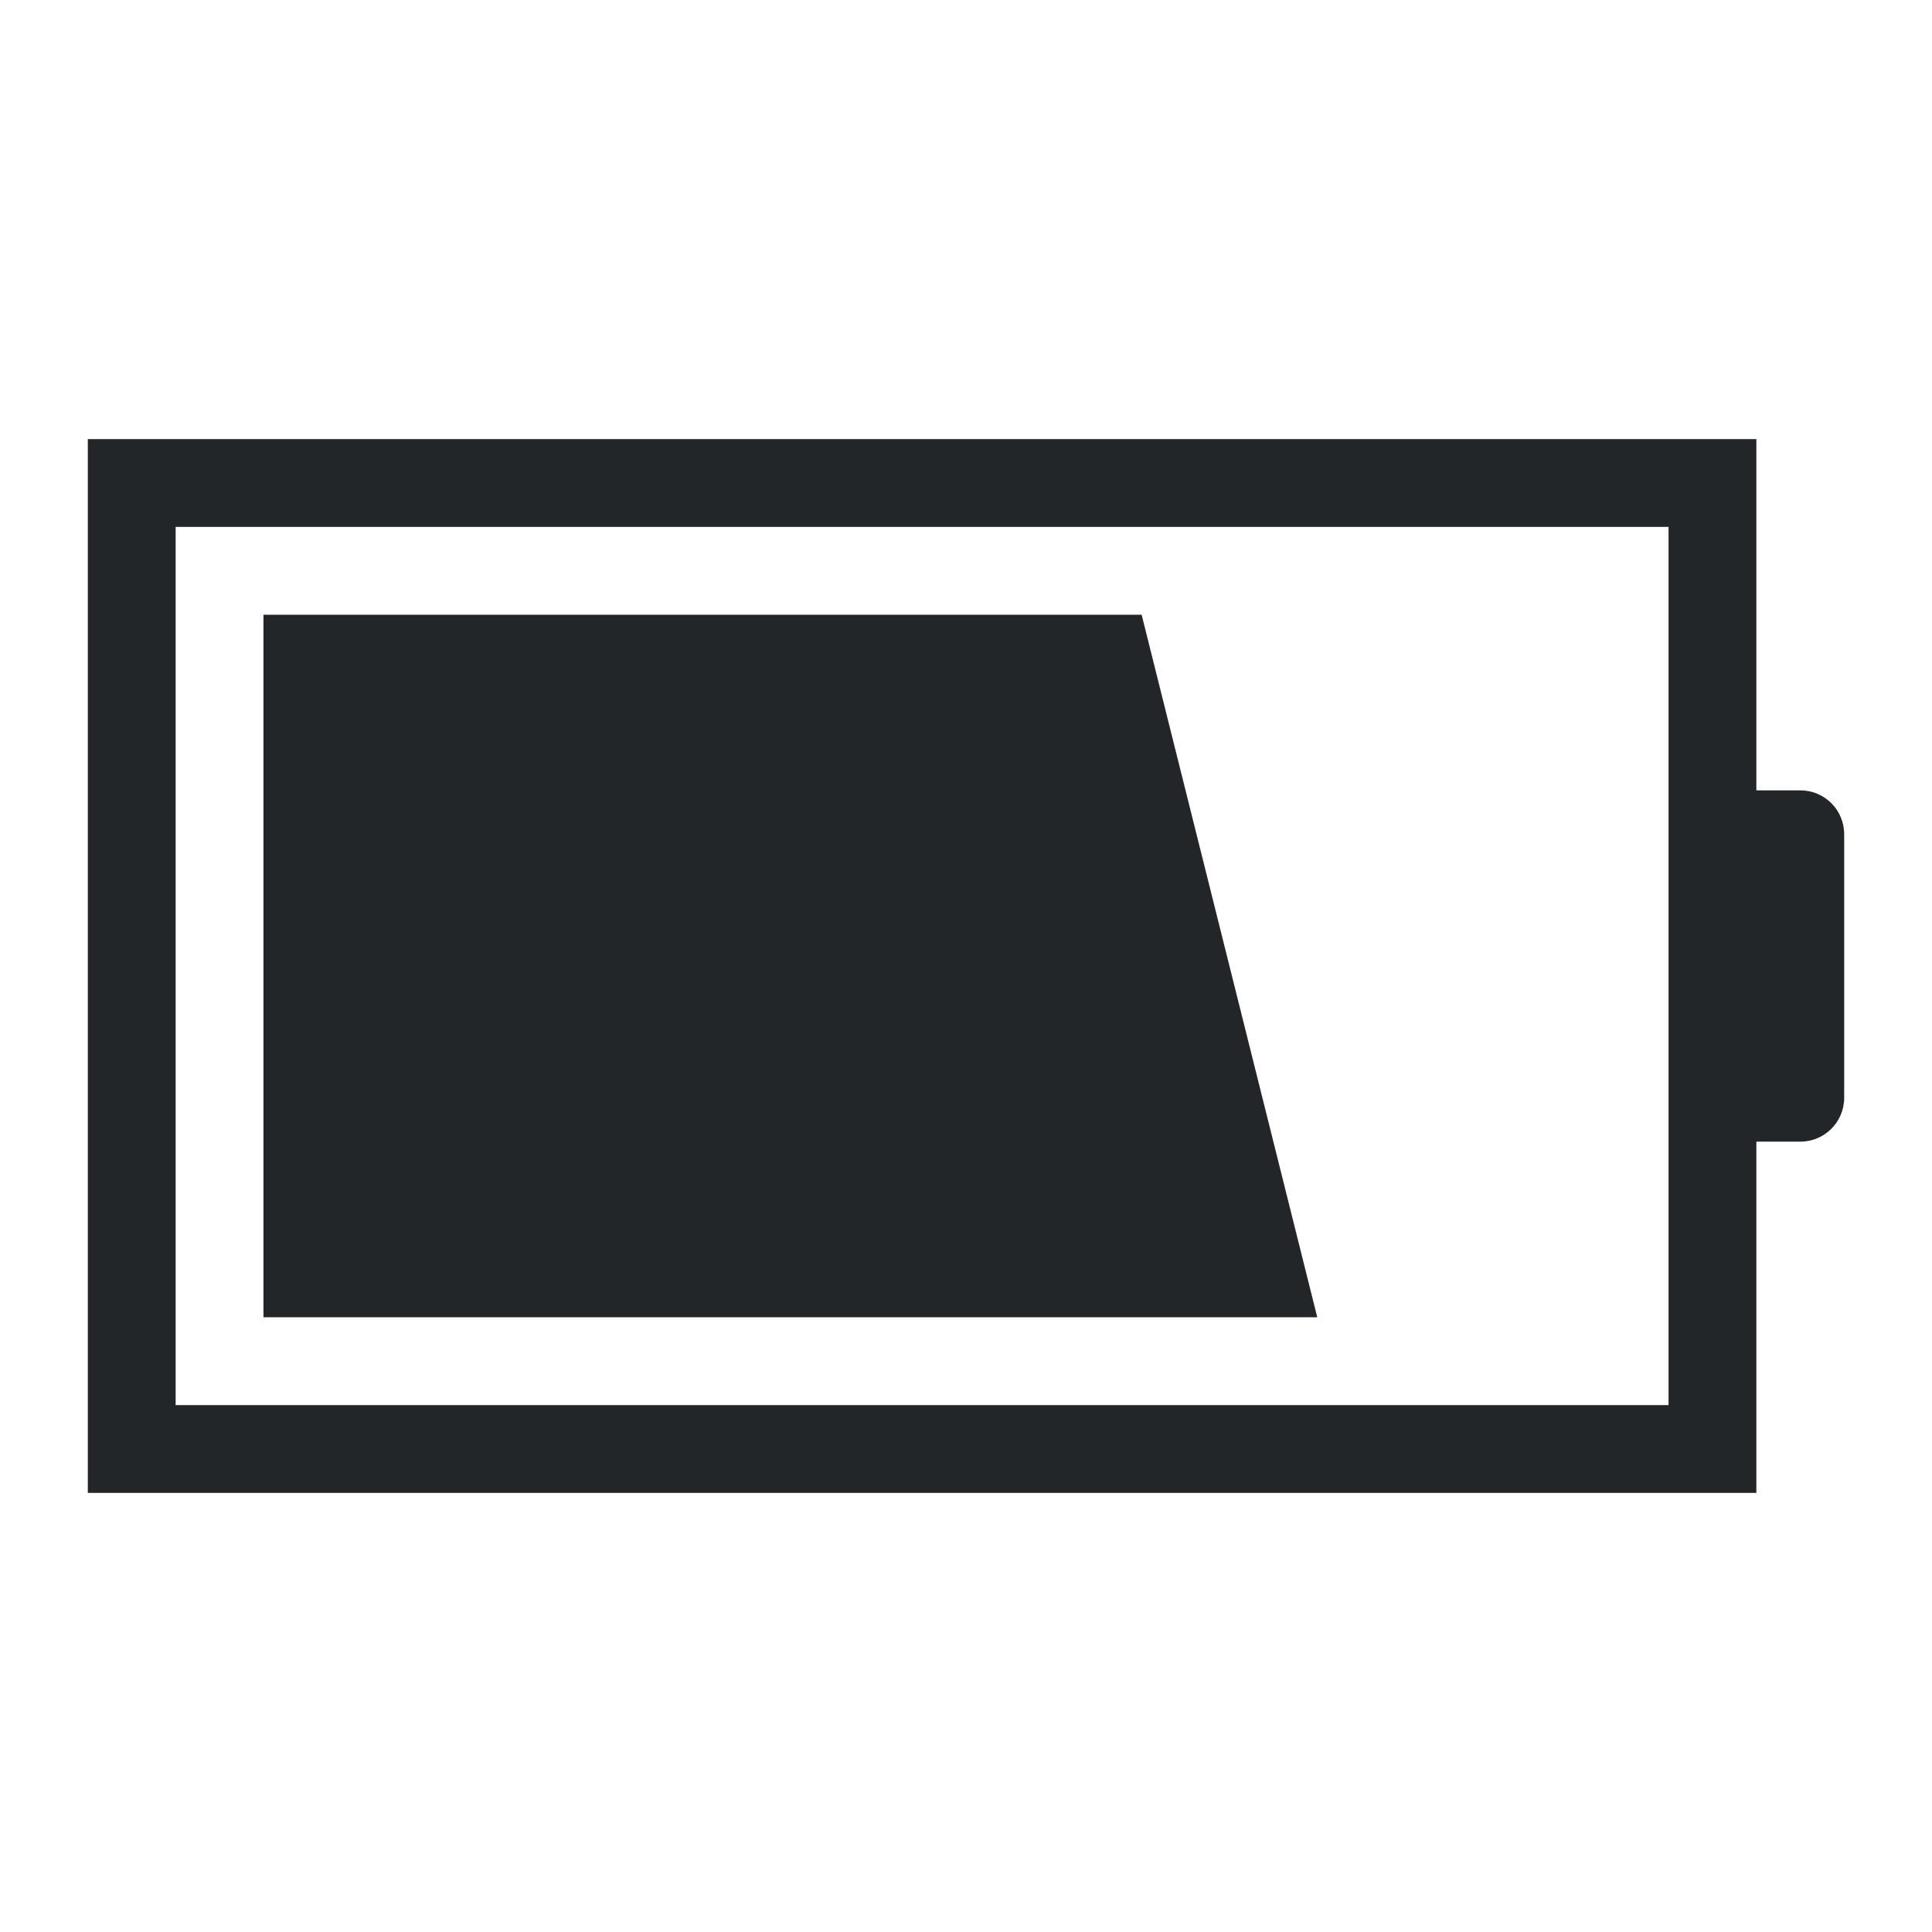
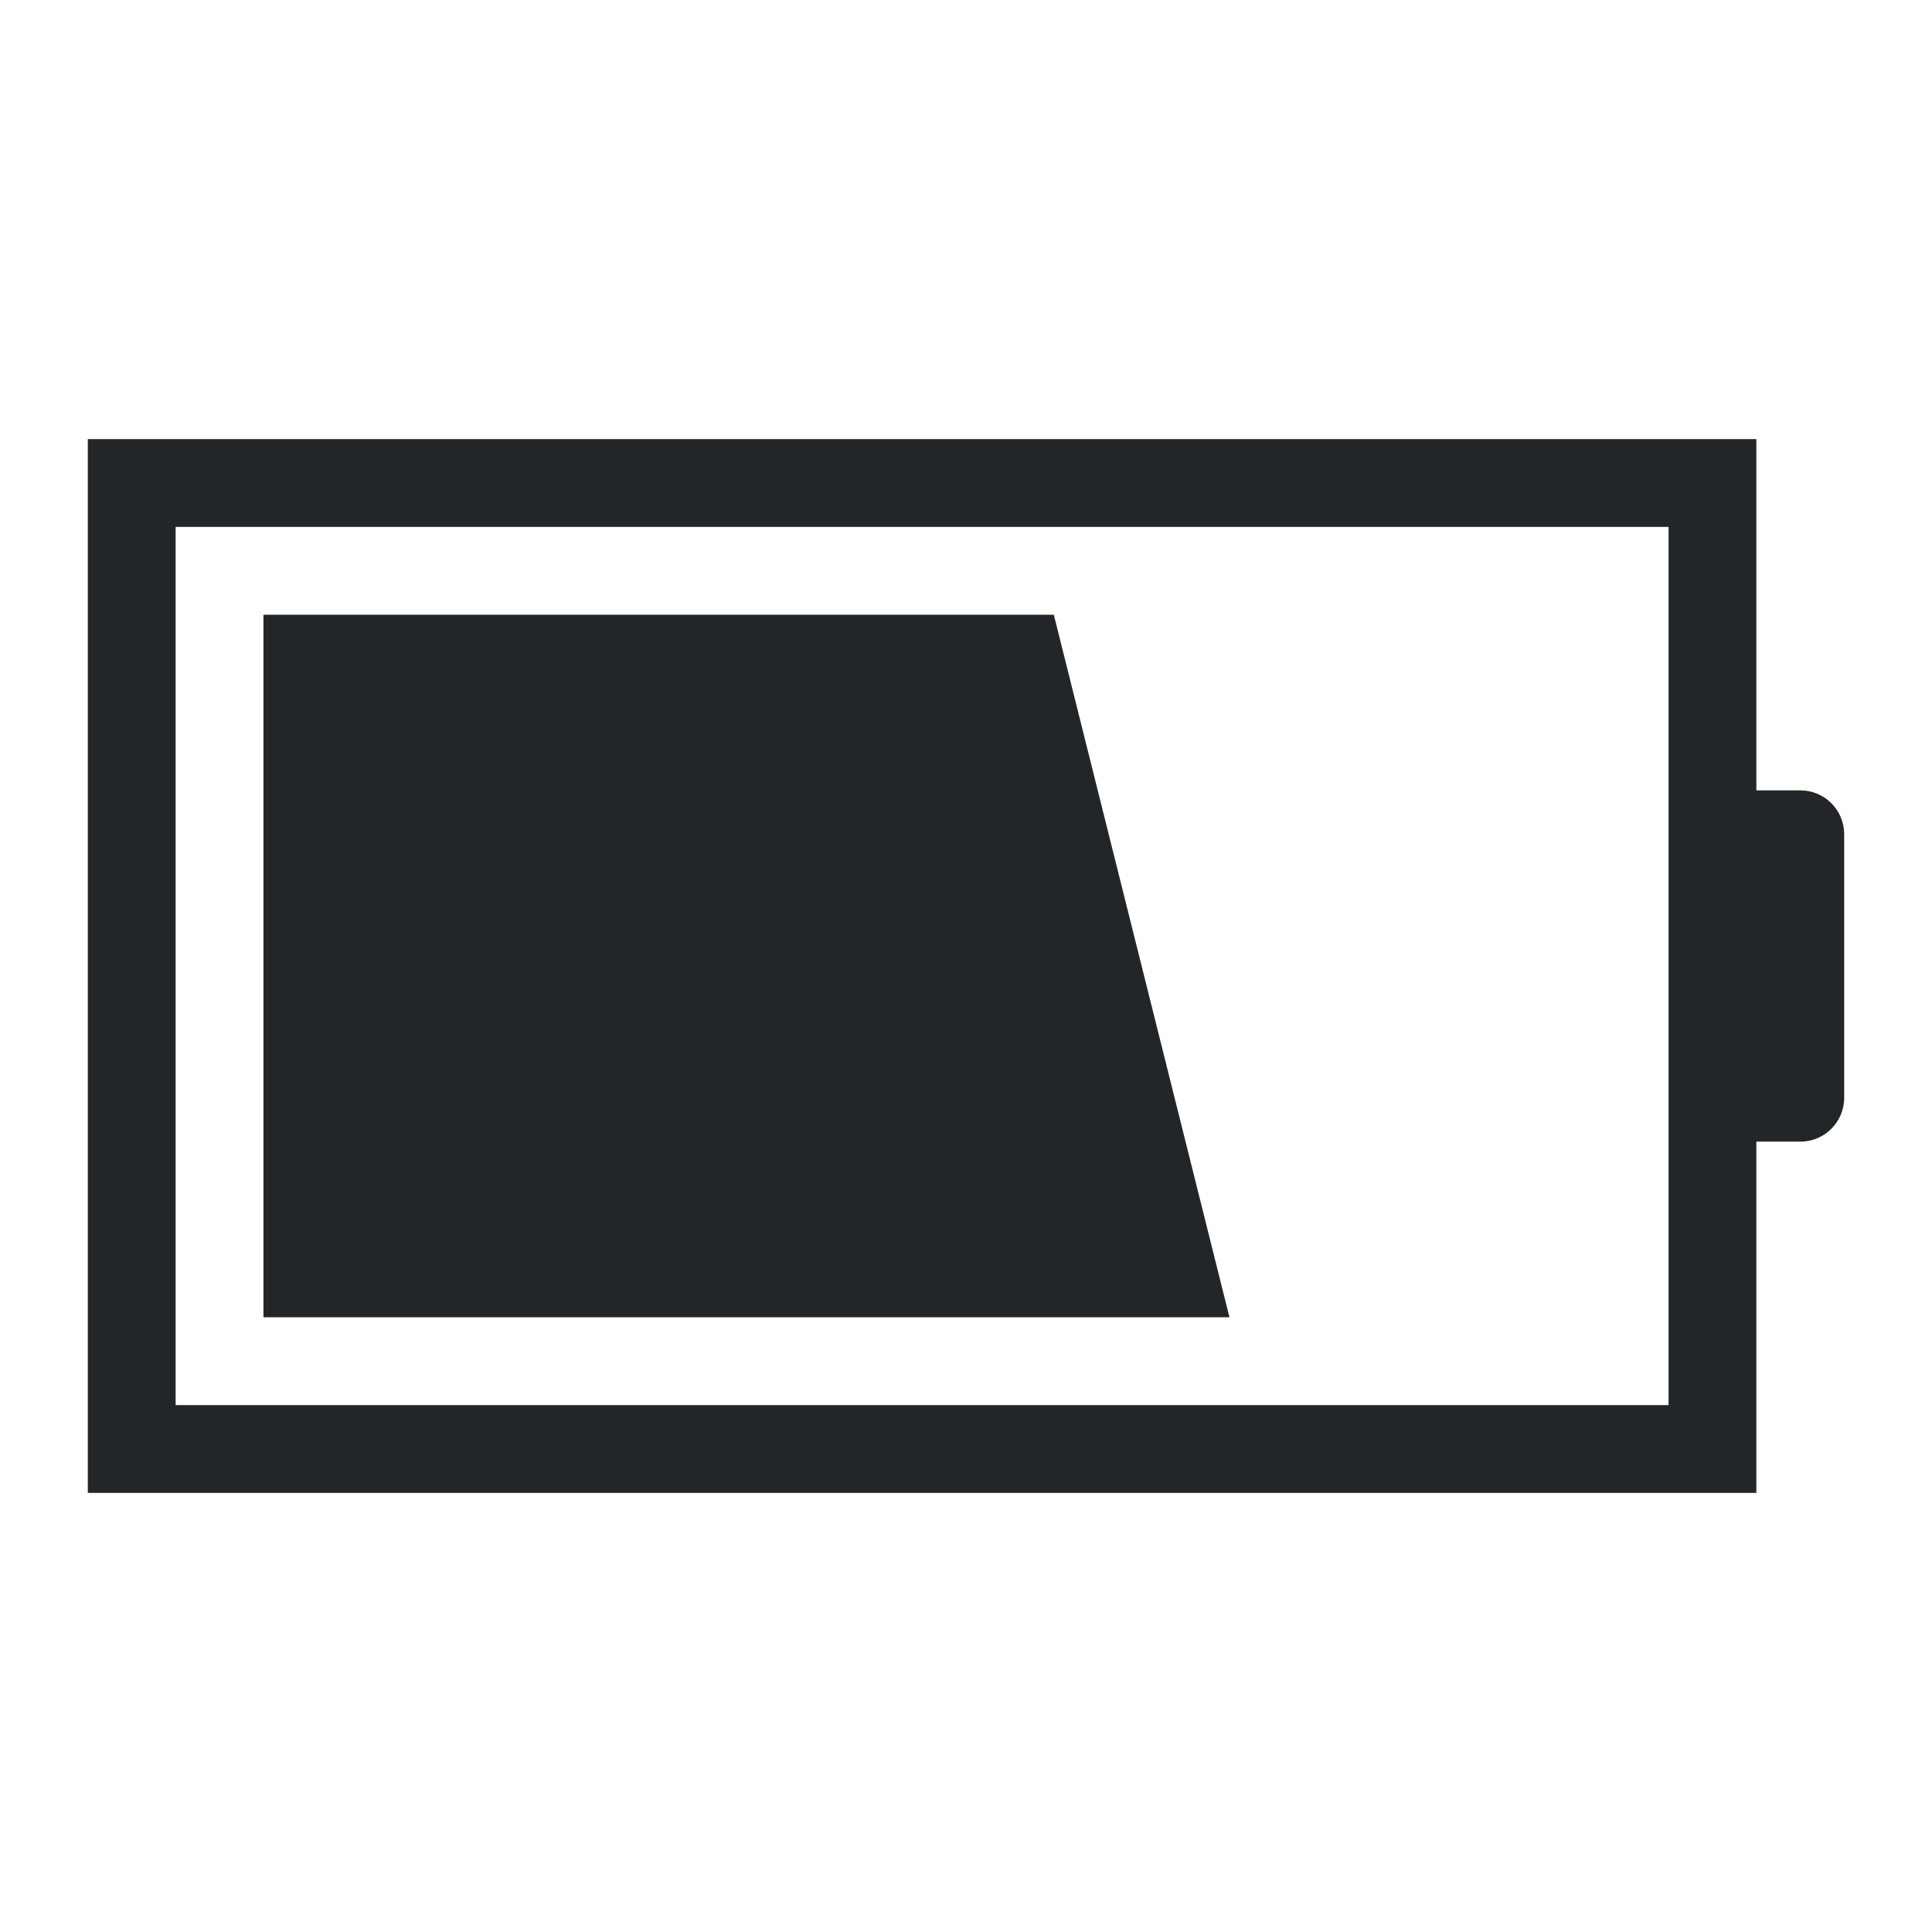
<svg xmlns="http://www.w3.org/2000/svg" height="22" width="22">
  <defs id="defs1">
    <style type="text/css" id="current-color-scheme">
            .ColorScheme-Text {
                color:#232629;
            }
        </style>
  </defs>
-   <path style="fill:currentColor;fill-opacity:1;stroke:none" class="ColorScheme-Text" d="M3 7v8h12l-2-8zM1 5v12h19v-4h.5c.277 0 .5-.223.5-.5v-3c0-.277-.223-.5-.5-.5H20V5H4zm1 1h17v10H2z" fill-rule="evenodd" />
+   <path style="fill:currentColor;fill-opacity:1;stroke:none" class="ColorScheme-Text" d="M3 7v8h11l-2-8zM1 5v12h19v-4h.5c.277 0 .5-.223.5-.5v-3c0-.277-.223-.5-.5-.5H20V5H4zm1 1h17v10H2z" fill-rule="evenodd" />
</svg>
